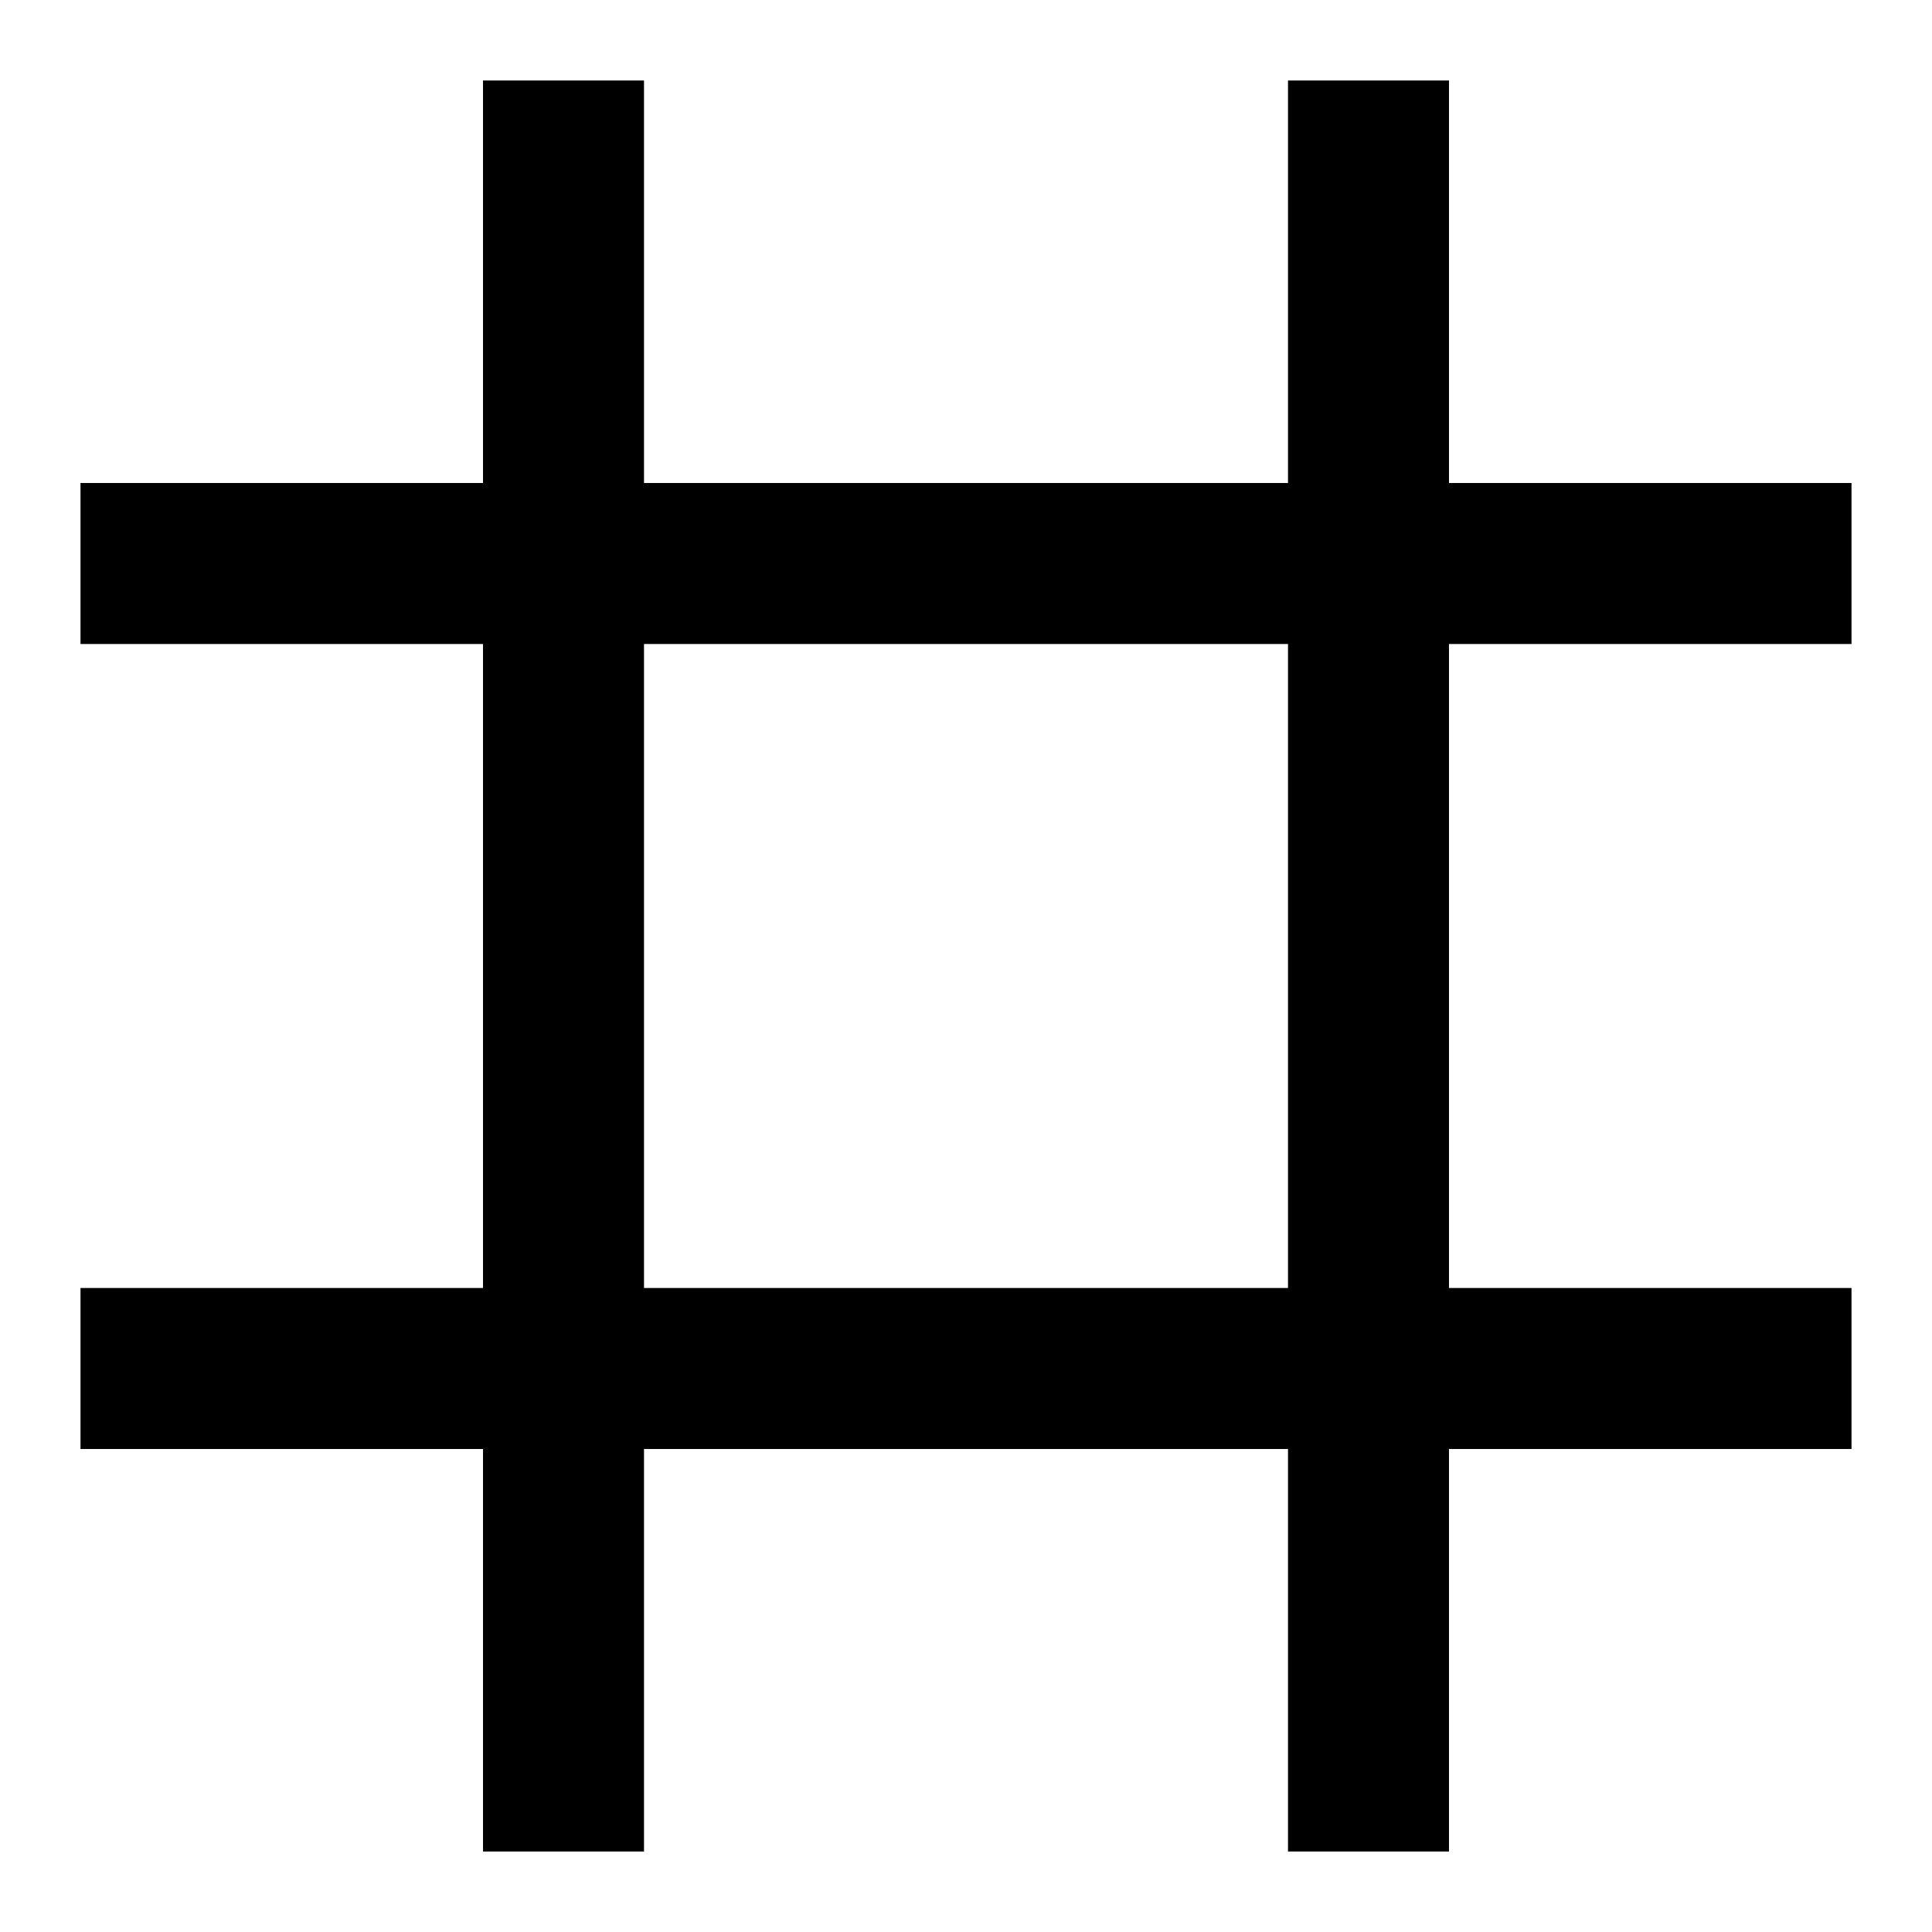
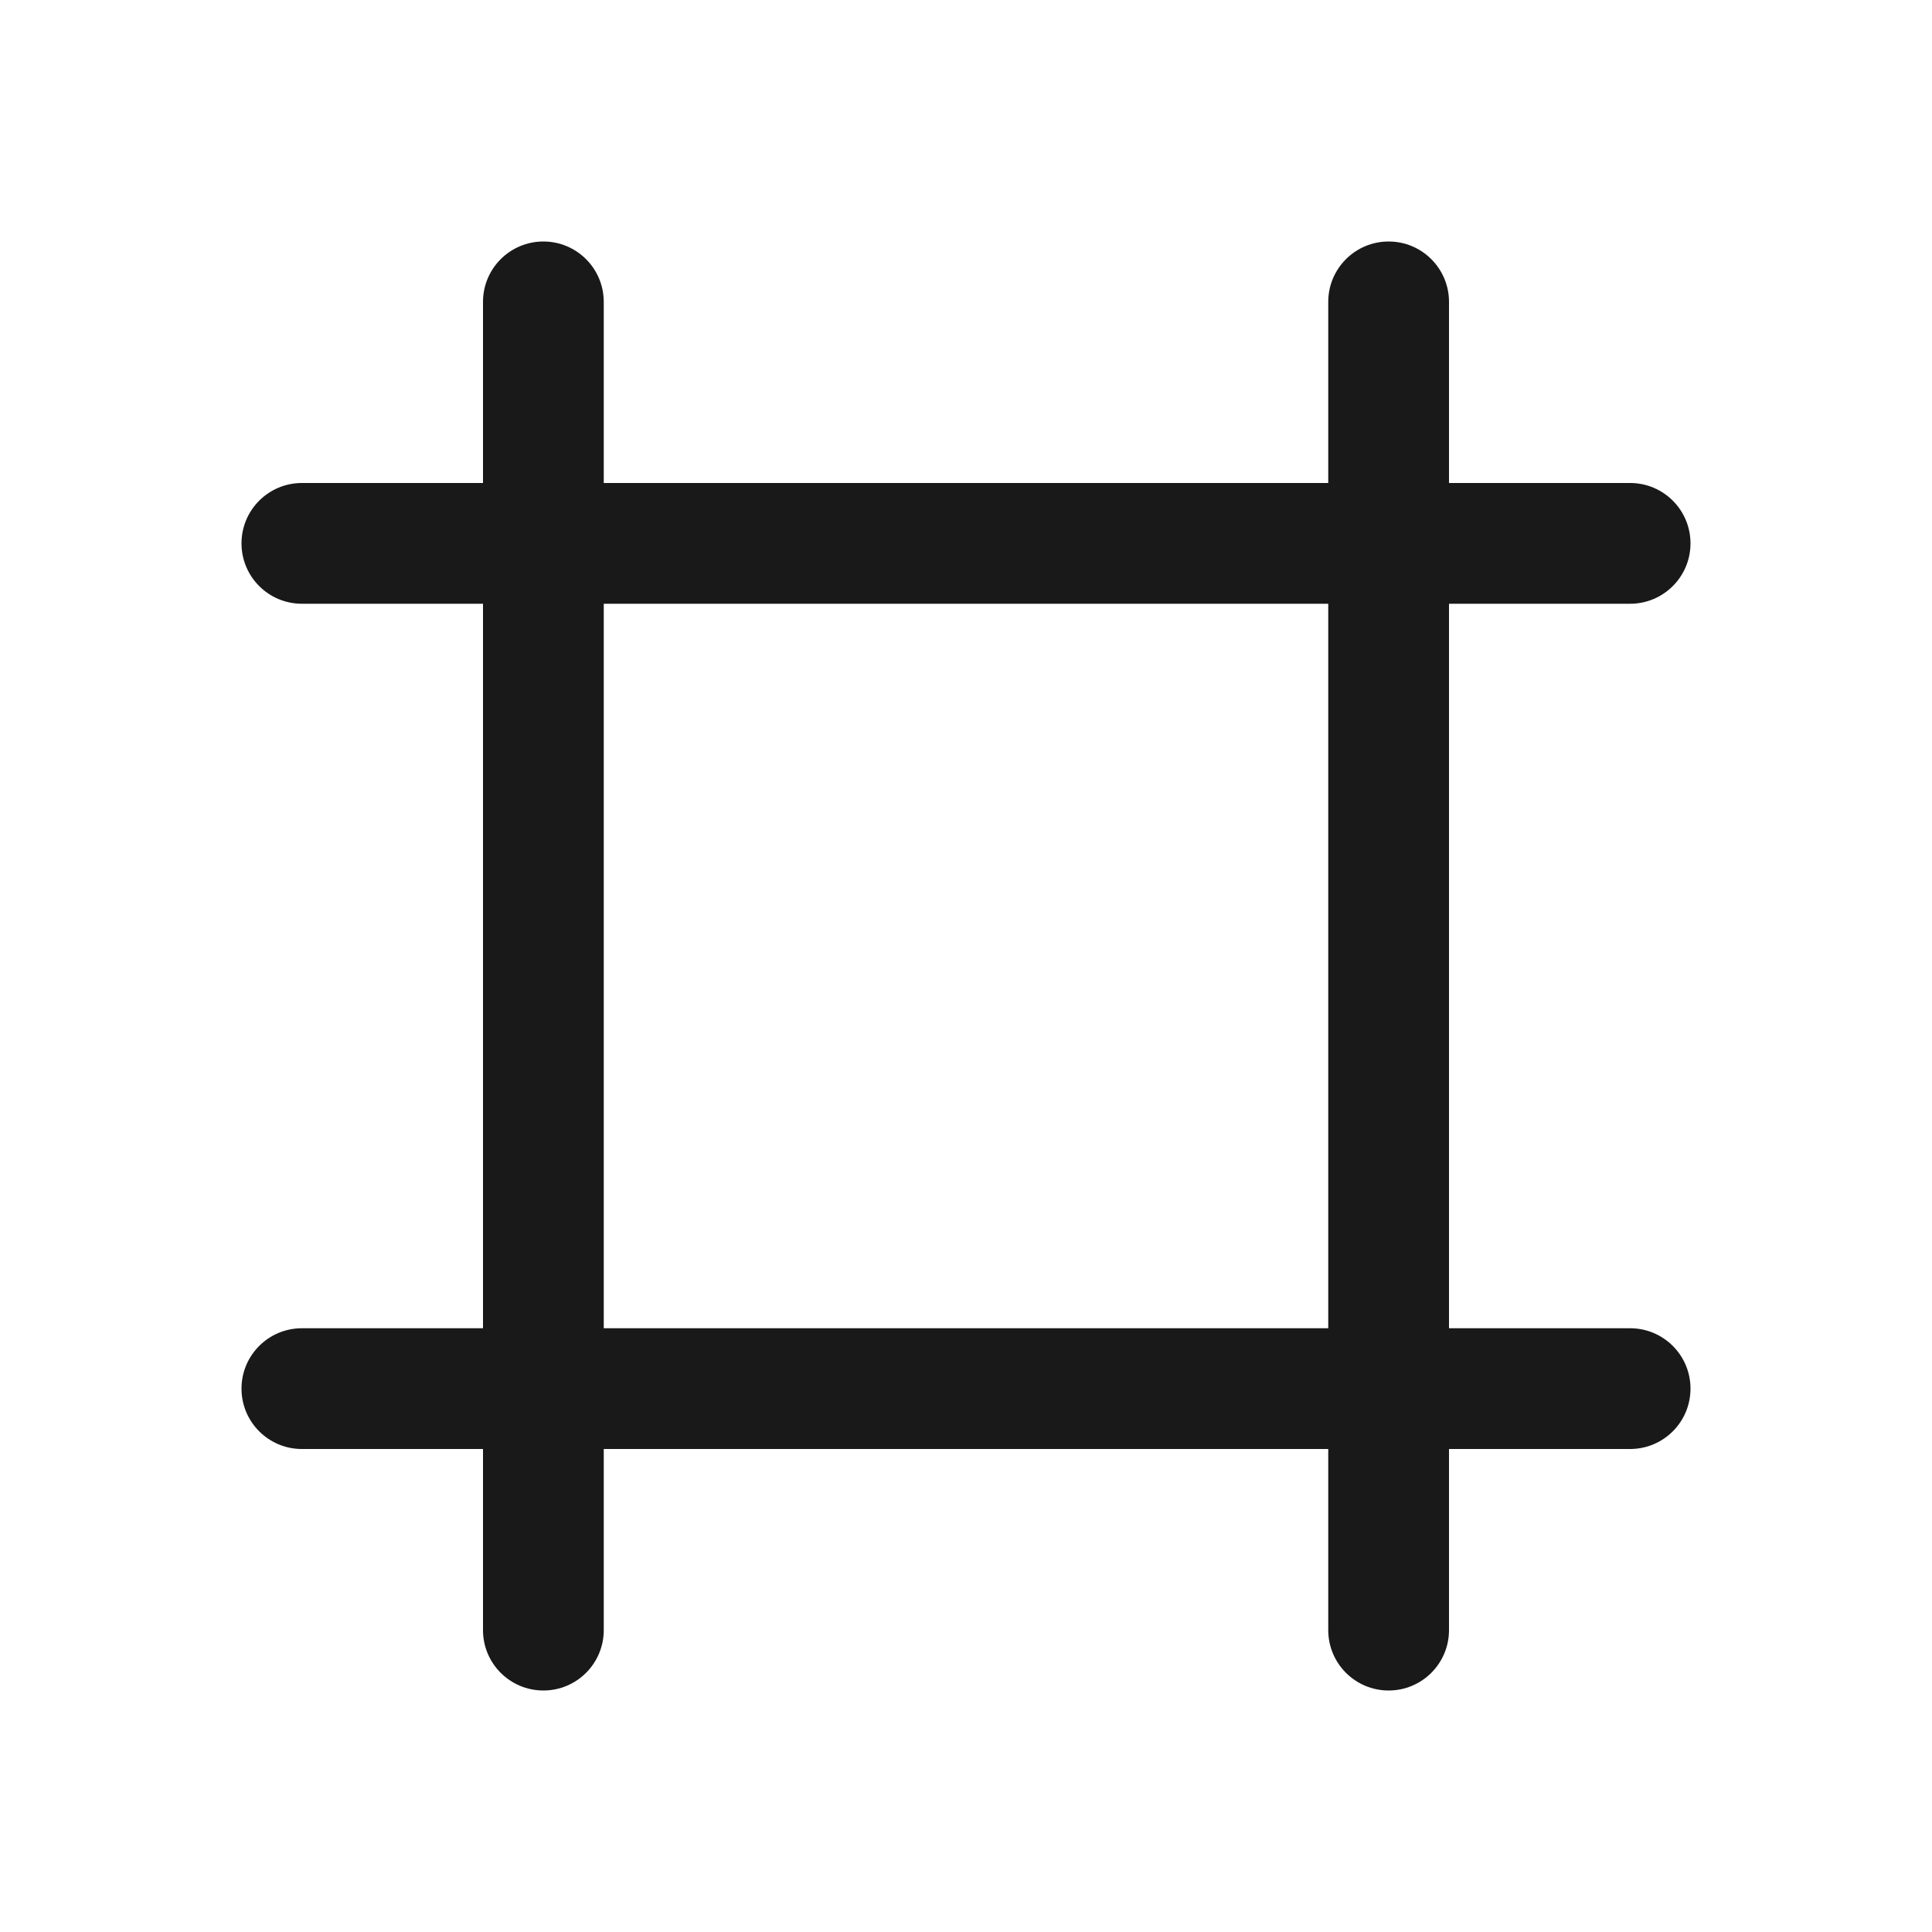
- <svg width="12" height="12" viewBox="0 0 12 12">
-   <g clip-path="url(#a)">
-     <path fill-rule="evenodd" d="M4 .5V3h4V.5h1V3h2.5v1H9v4h2.5v1H9v2.5H8V9H4v2.5H3V9H.5V8H3V4H.5V3H3V.5zM8 8V4H4v4z" clip-rule="evenodd" />
-   </g>
-   <defs>
-     <clipPath id="a">
-       <path d="M0 0h12v12H0z" />
-     </clipPath>
-   </defs>
+ <svg width="16" height="16" viewBox="0 0 16 16">
+   <path fill-opacity=".9" fill-rule="evenodd" d="M4.5 2a.5.5 0 0 0-.5.5V4H2.5a.5.5 0 0 0 0 1H4v6H2.5a.5.5 0 0 0 0 1H4v1.5a.5.5 0 0 0 1 0V12h6v1.5a.5.5 0 0 0 1 0V12h1.5a.5.5 0 0 0 0-1H12V5h1.5a.5.5 0 0 0 0-1H12V2.5a.5.5 0 0 0-1 0V4H5V2.5a.5.5 0 0 0-.5-.5M11 5H5v6h6z" clip-rule="evenodd" />
</svg>
